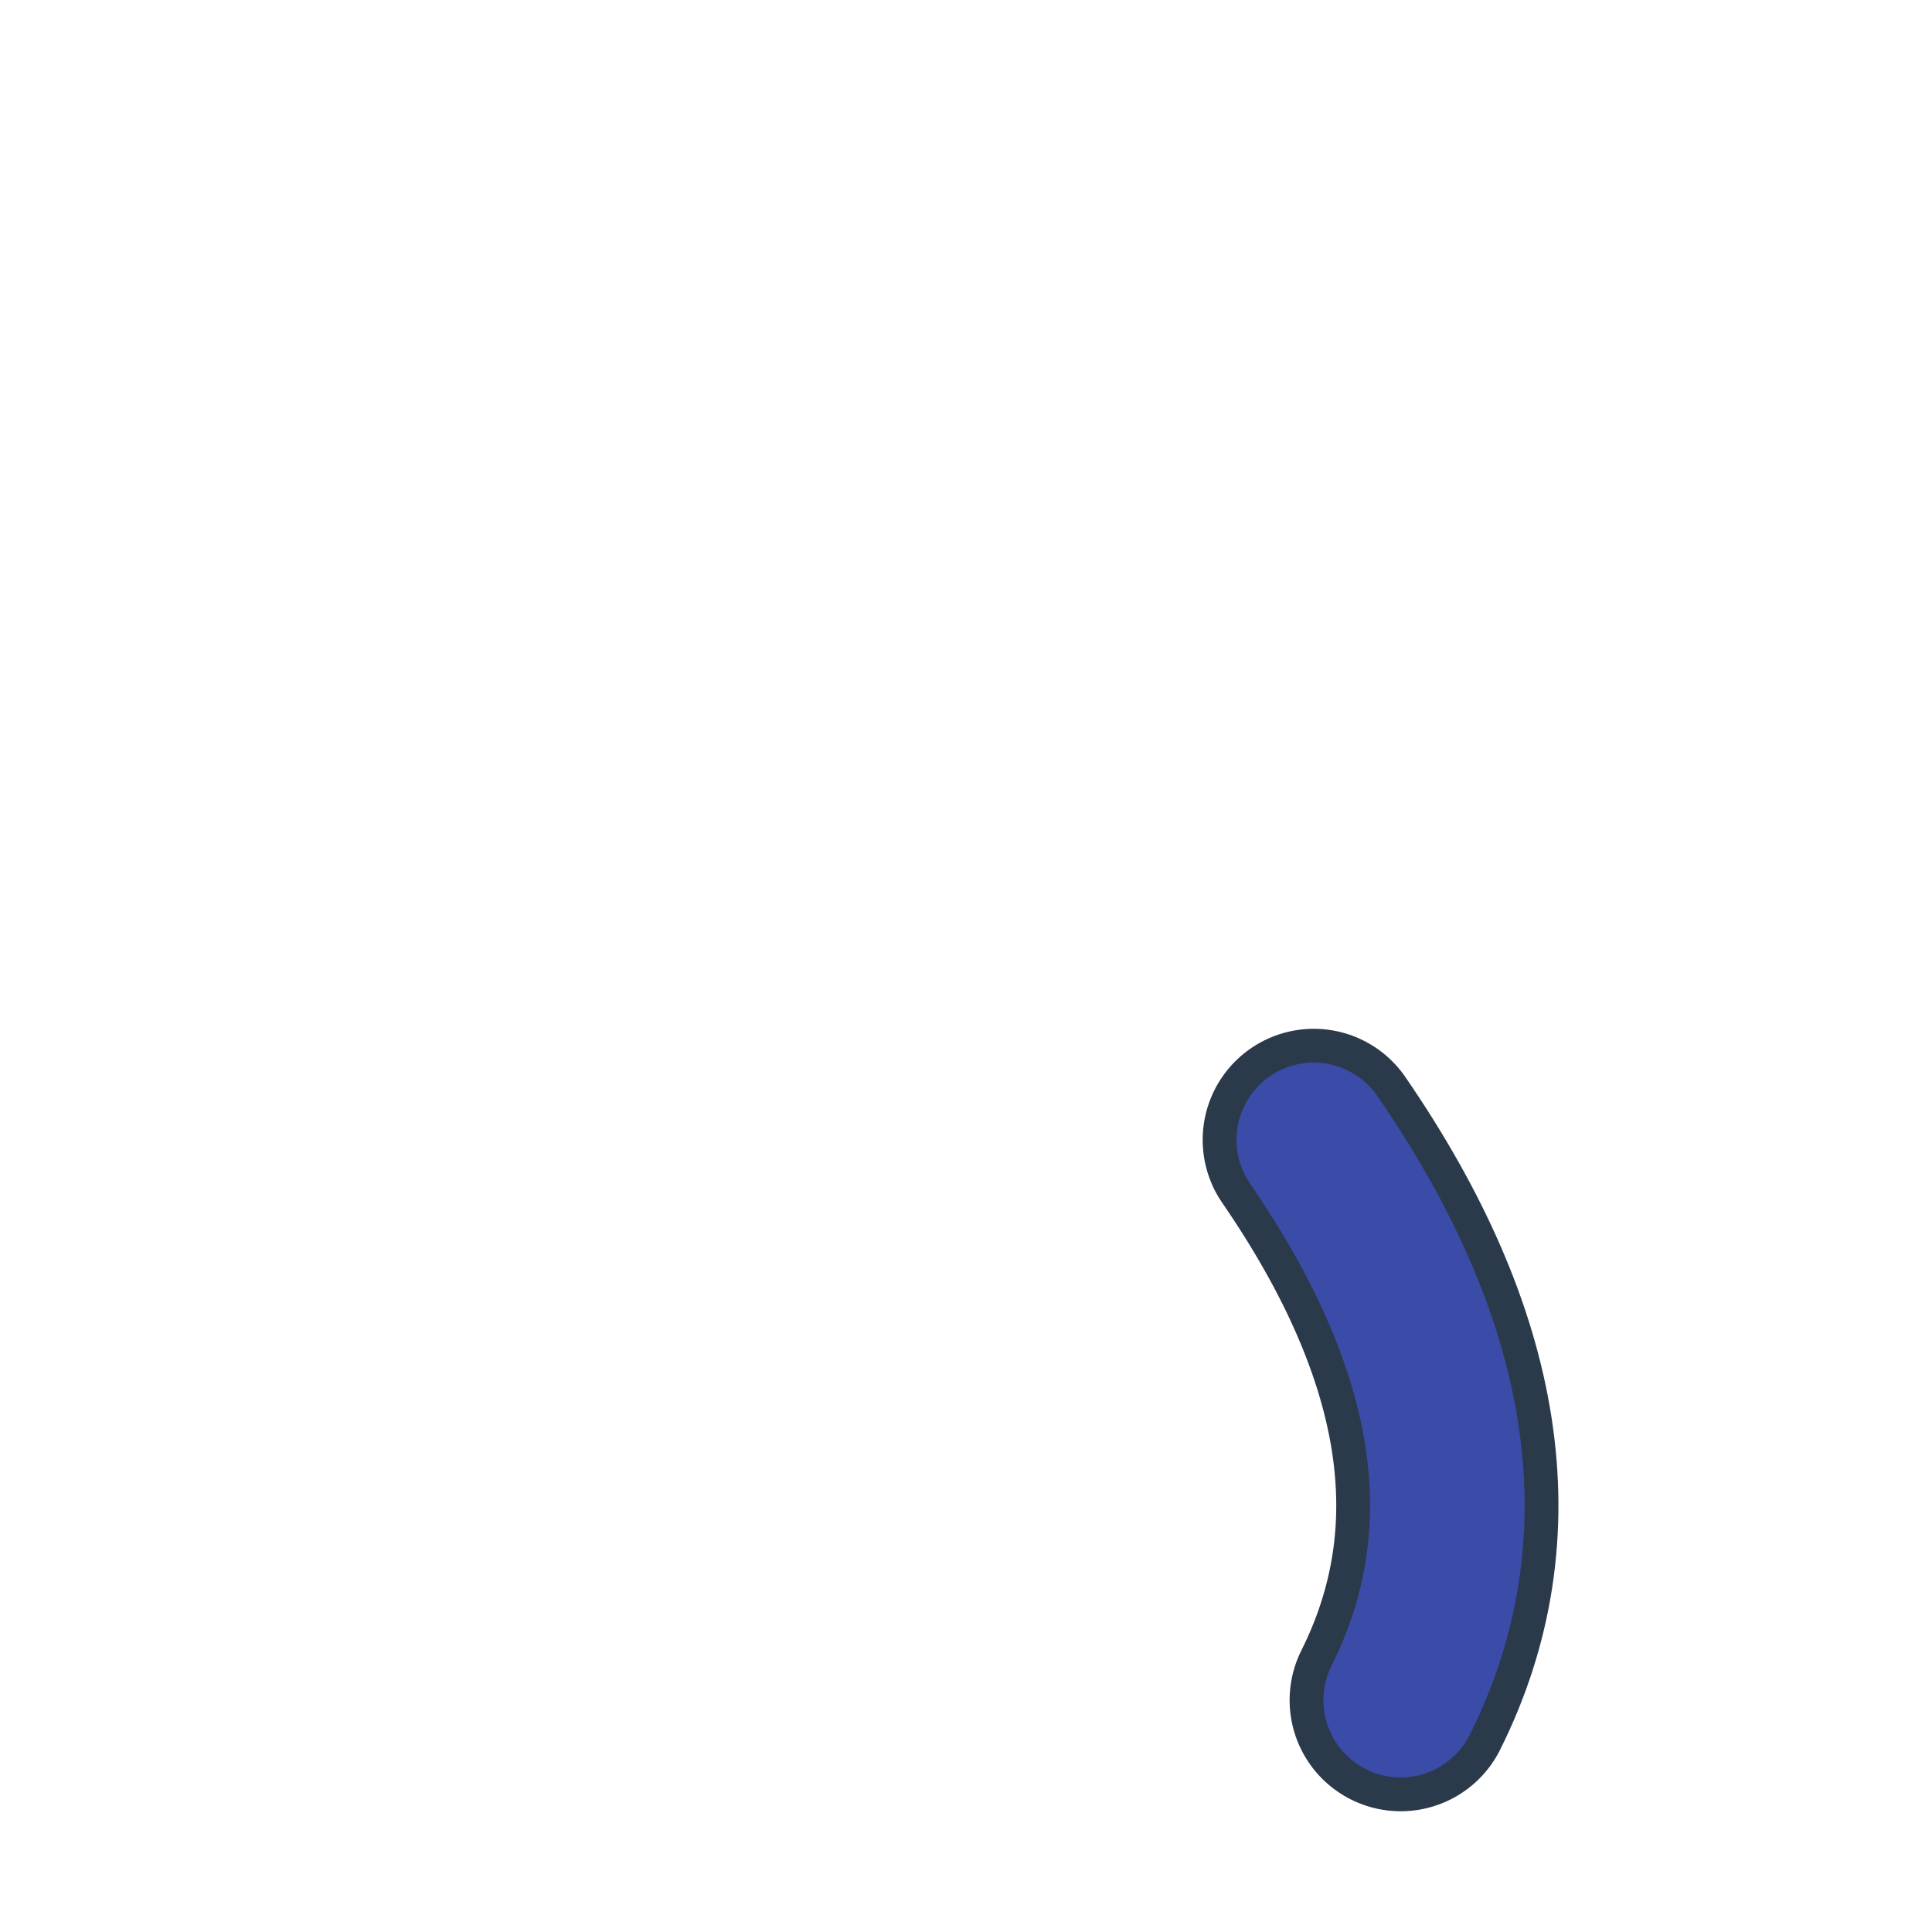
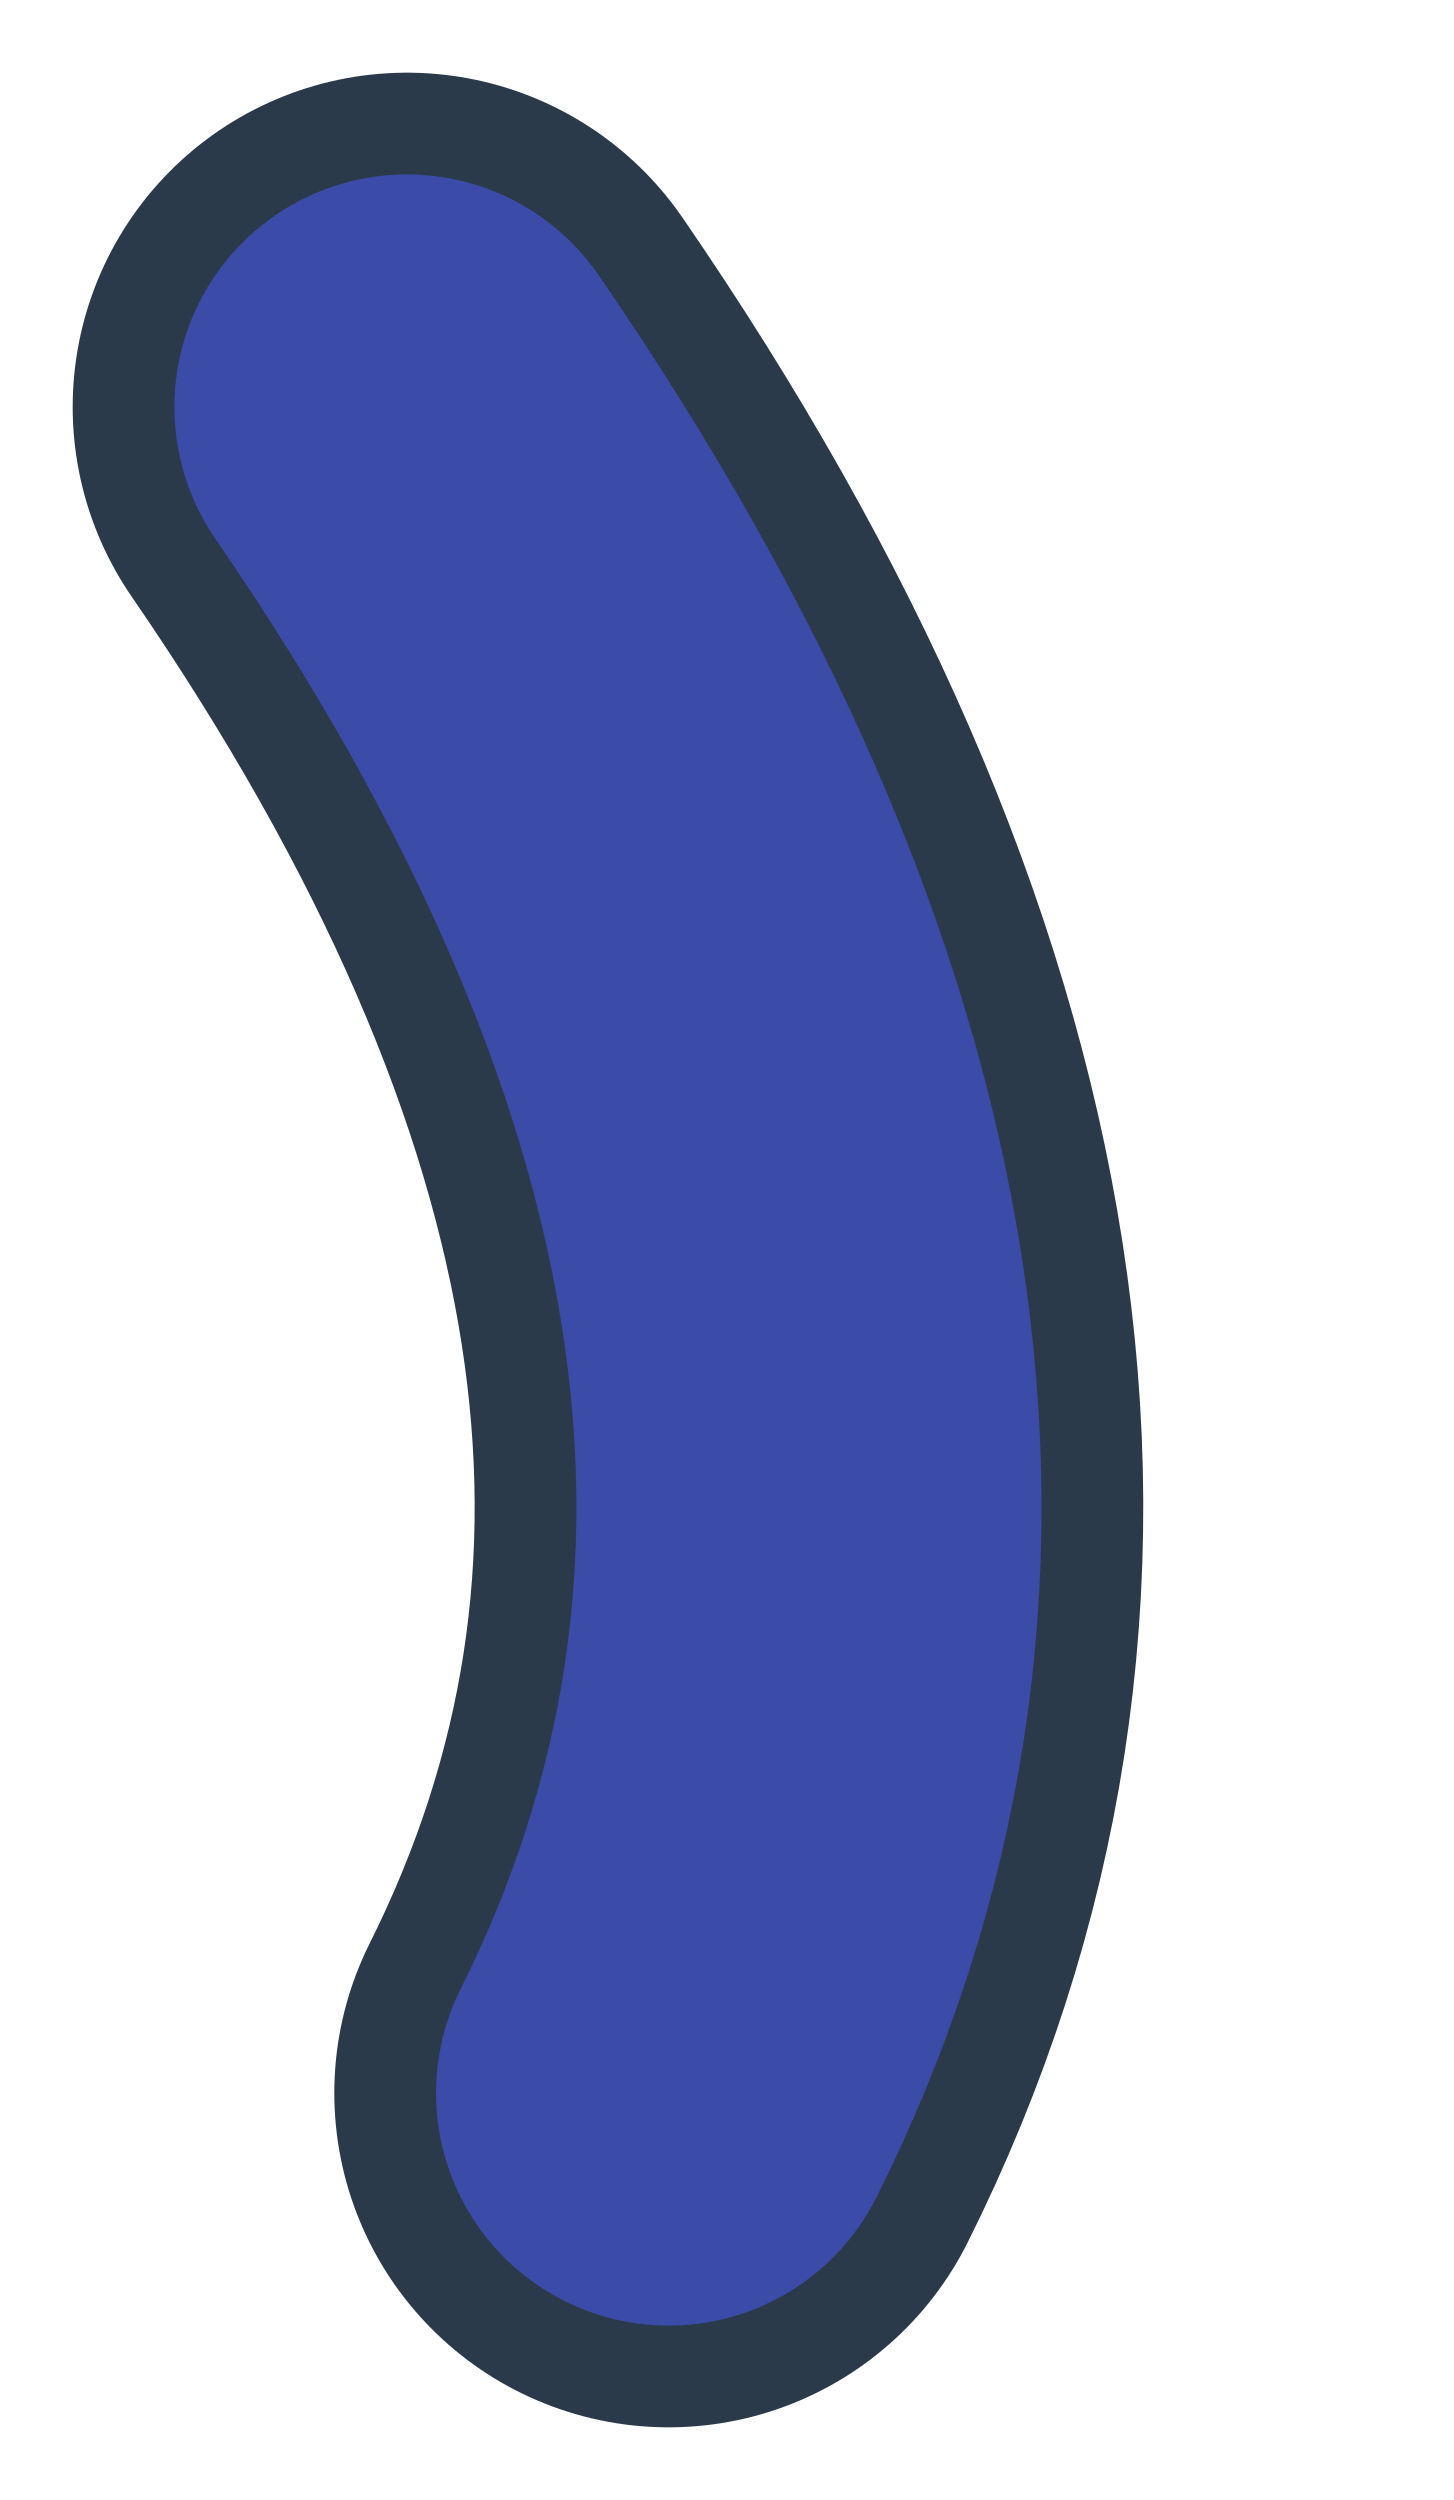
- <svg xmlns="http://www.w3.org/2000/svg" width="200" height="200" viewBox="0 0 200 200">
+ <svg xmlns="http://www.w3.org/2000/svg" width="50" height="86" viewBox="122 104 50 86">
  <g stroke-linejoin="round" stroke-linecap="round">
    <path d="M136 118 Q158 150 145 176" stroke="#2B3A4A" stroke-width="23" fill="none" />
    <path d="M136 118 Q158 150 145 176" stroke="#3B4BA8" stroke-width="16" fill="none" />
  </g>
</svg>
